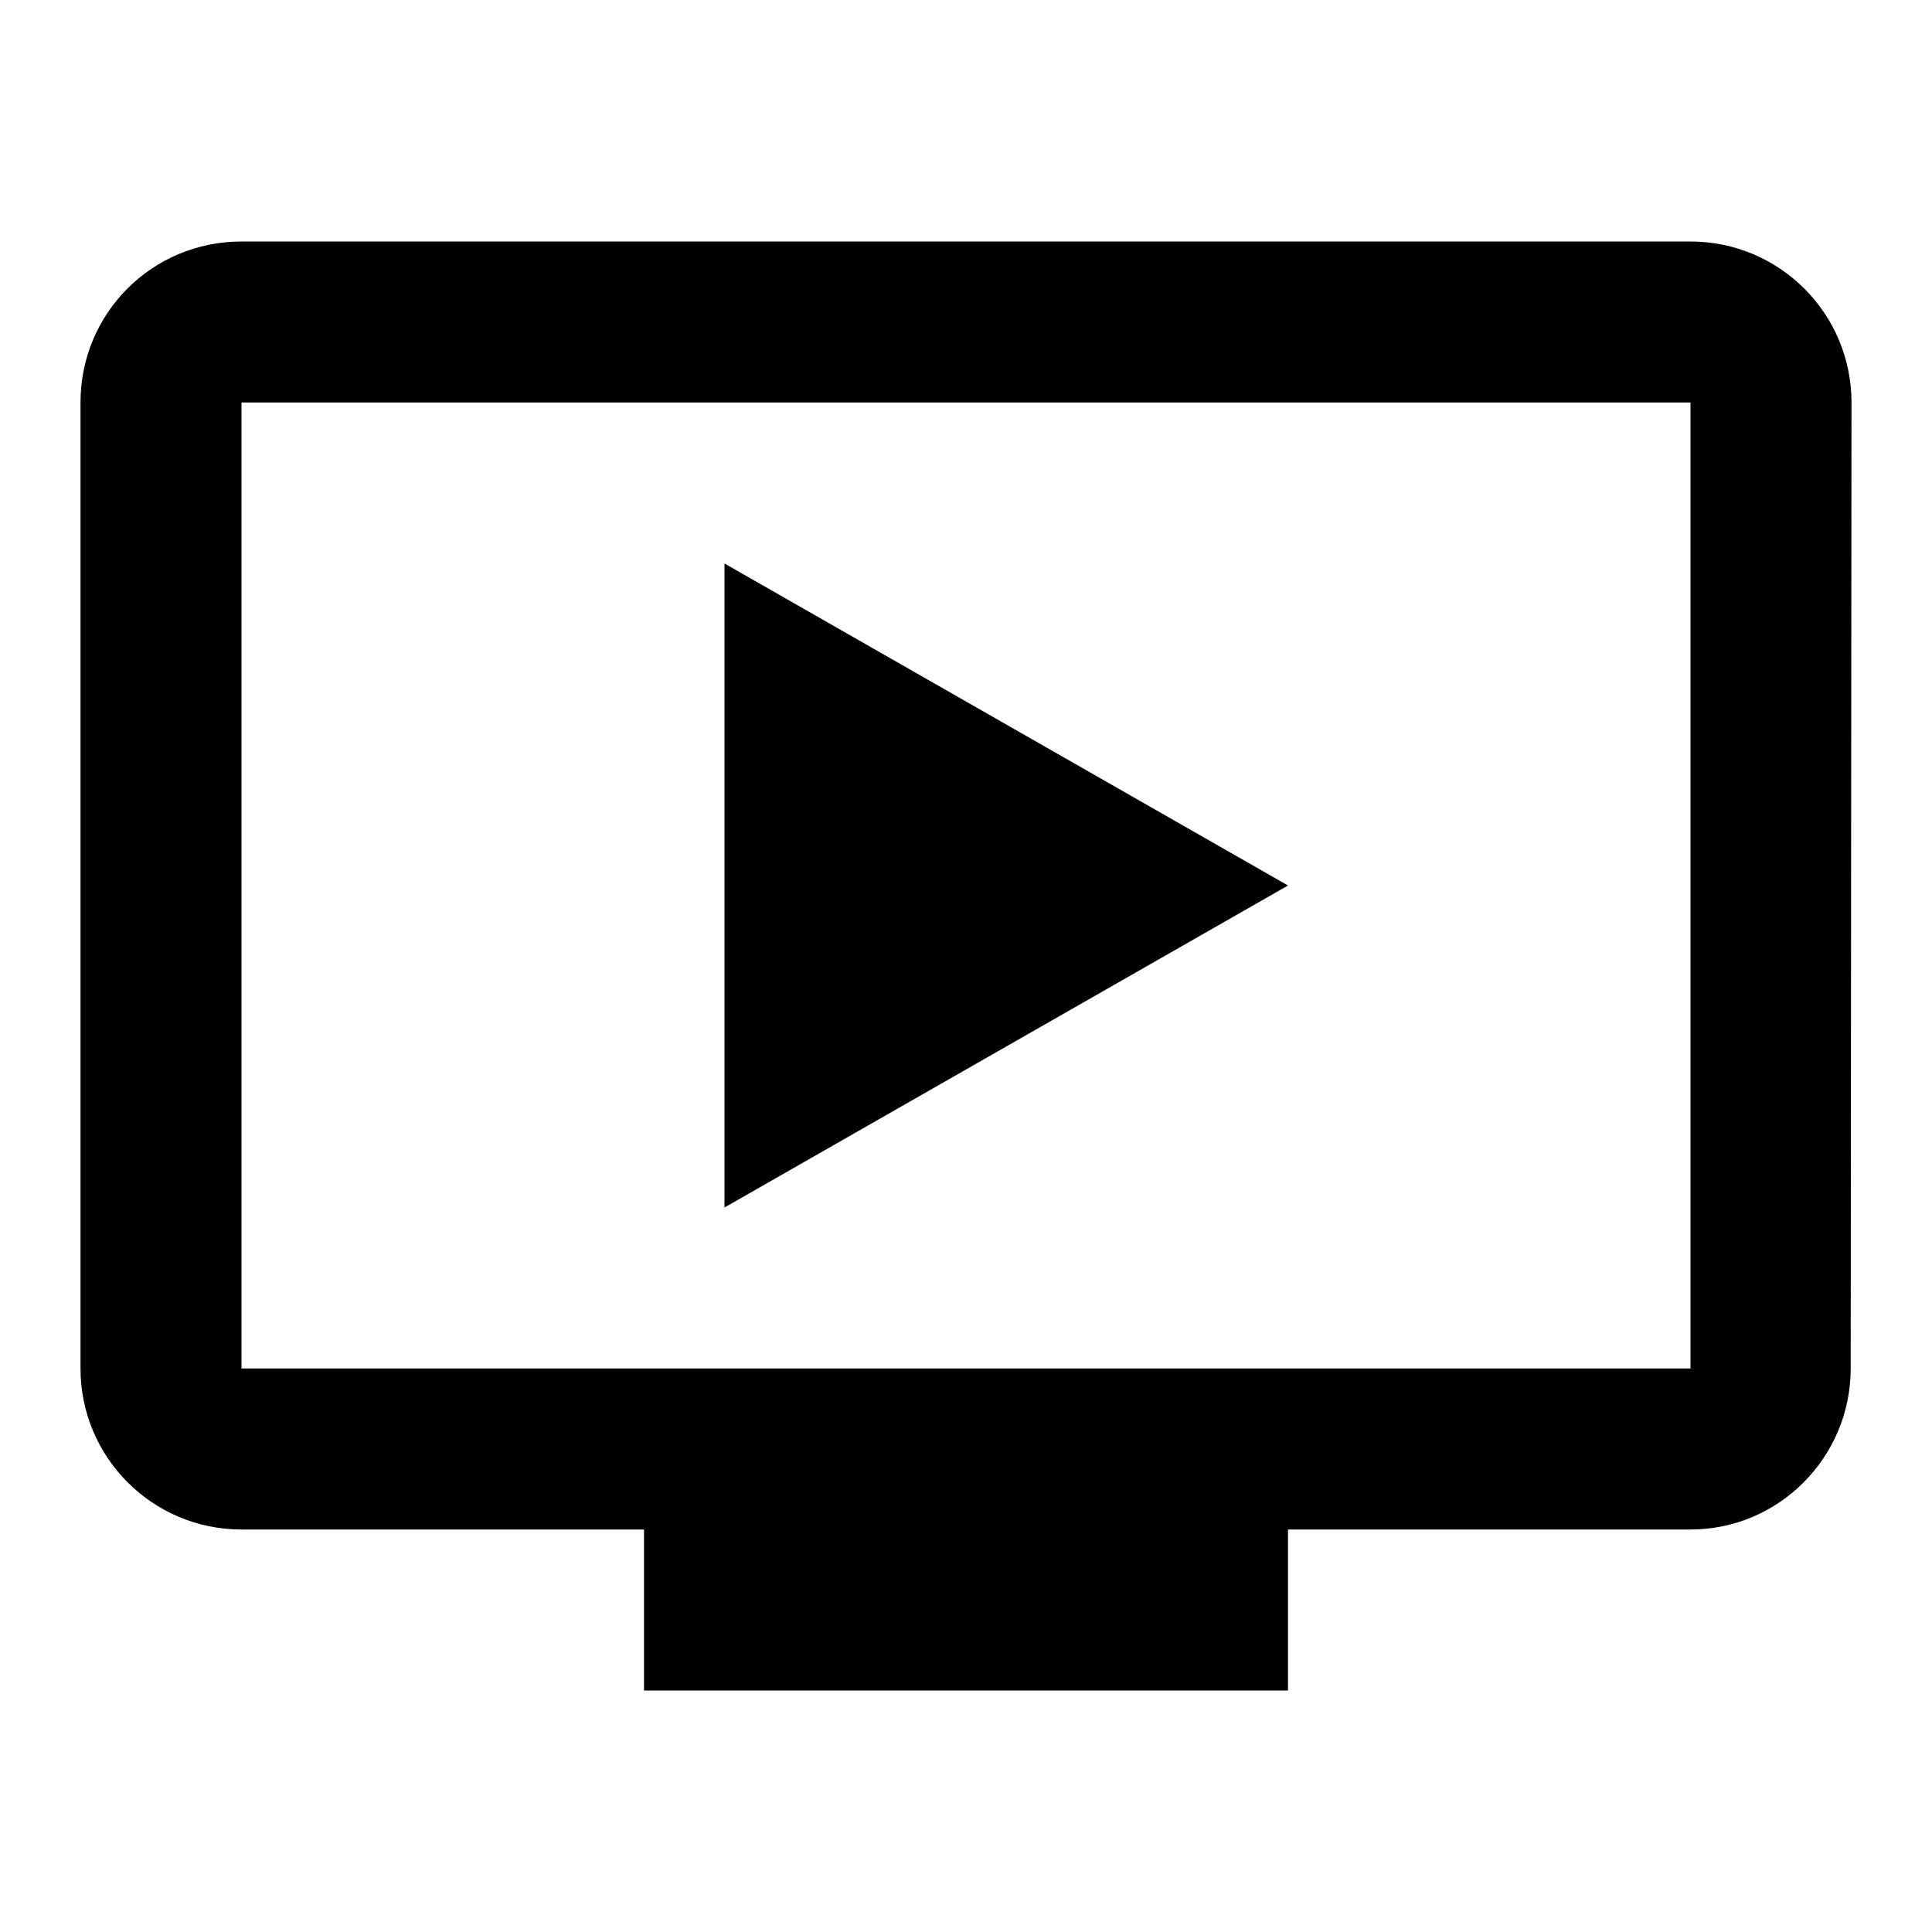
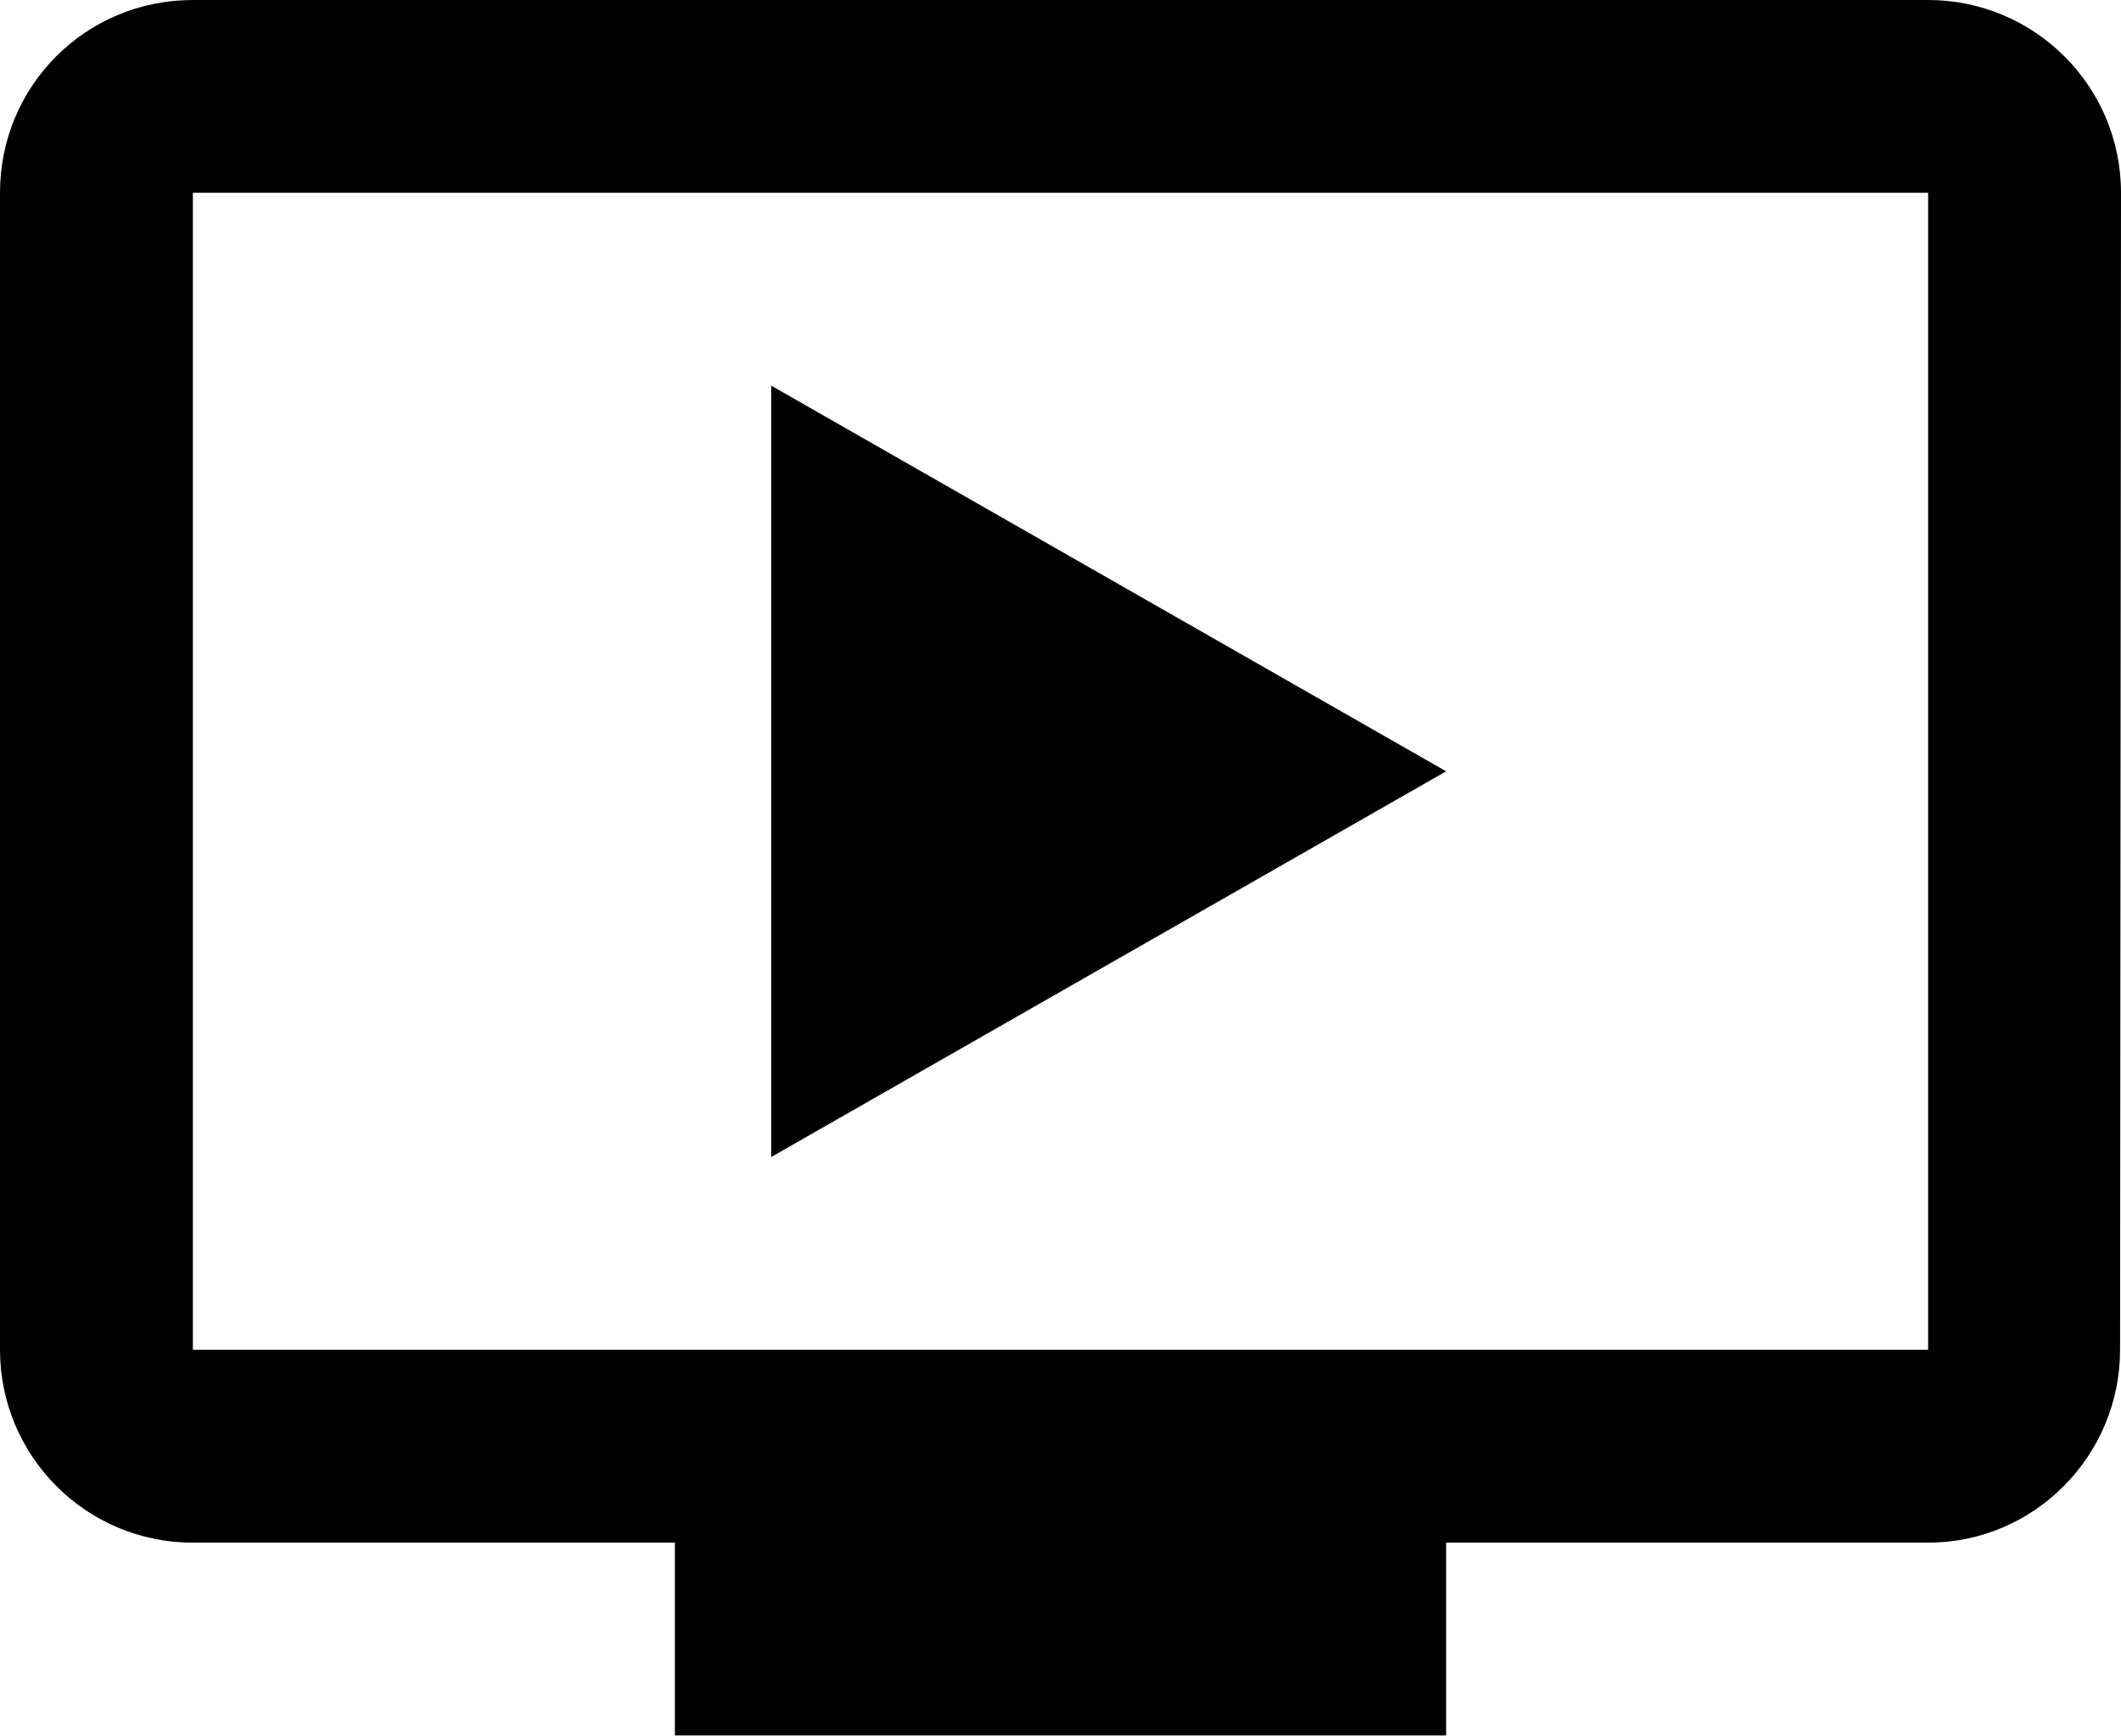
- <svg xmlns="http://www.w3.org/2000/svg" width="24" height="24" viewBox="0 0 24 24">
-   <path fill="none" d="M0 0h24v24H0V0z" />
-   <path d="M21 3H3c-1.11 0-2 .89-2 2v12c0 1.1.89 2 2 2h5v2h8v-2h5c1.1 0 1.99-.9 1.99-2L23 5c0-1.11-.9-2-2-2zm0 14H3V5h18v12zm-5-6l-7 4V7z" />
+ <svg xmlns="http://www.w3.org/2000/svg" style="isolation:isolate" viewBox="0 1.455 16 13.091" width="16" height="13.091">
+   <path d=" M 14.545 1.455 L 1.455 1.455 C 0.647 1.455 0 2.102 0 2.909 L 0 11.636 C 0 12.436 0.647 13.091 1.455 13.091 L 5.091 13.091 L 5.091 14.545 L 10.909 14.545 L 10.909 13.091 L 14.545 13.091 C 15.345 13.091 15.993 12.436 15.993 11.636 L 16 2.909 C 16 2.102 15.345 1.455 14.545 1.455 Z  M 14.545 11.636 L 1.455 11.636 L 1.455 2.909 L 14.545 2.909 L 14.545 11.636 Z  M 10.909 7.273 L 5.818 10.182 L 5.818 4.364 L 10.909 7.273 Z " fill="rgb(0,0,0)" />
</svg>
